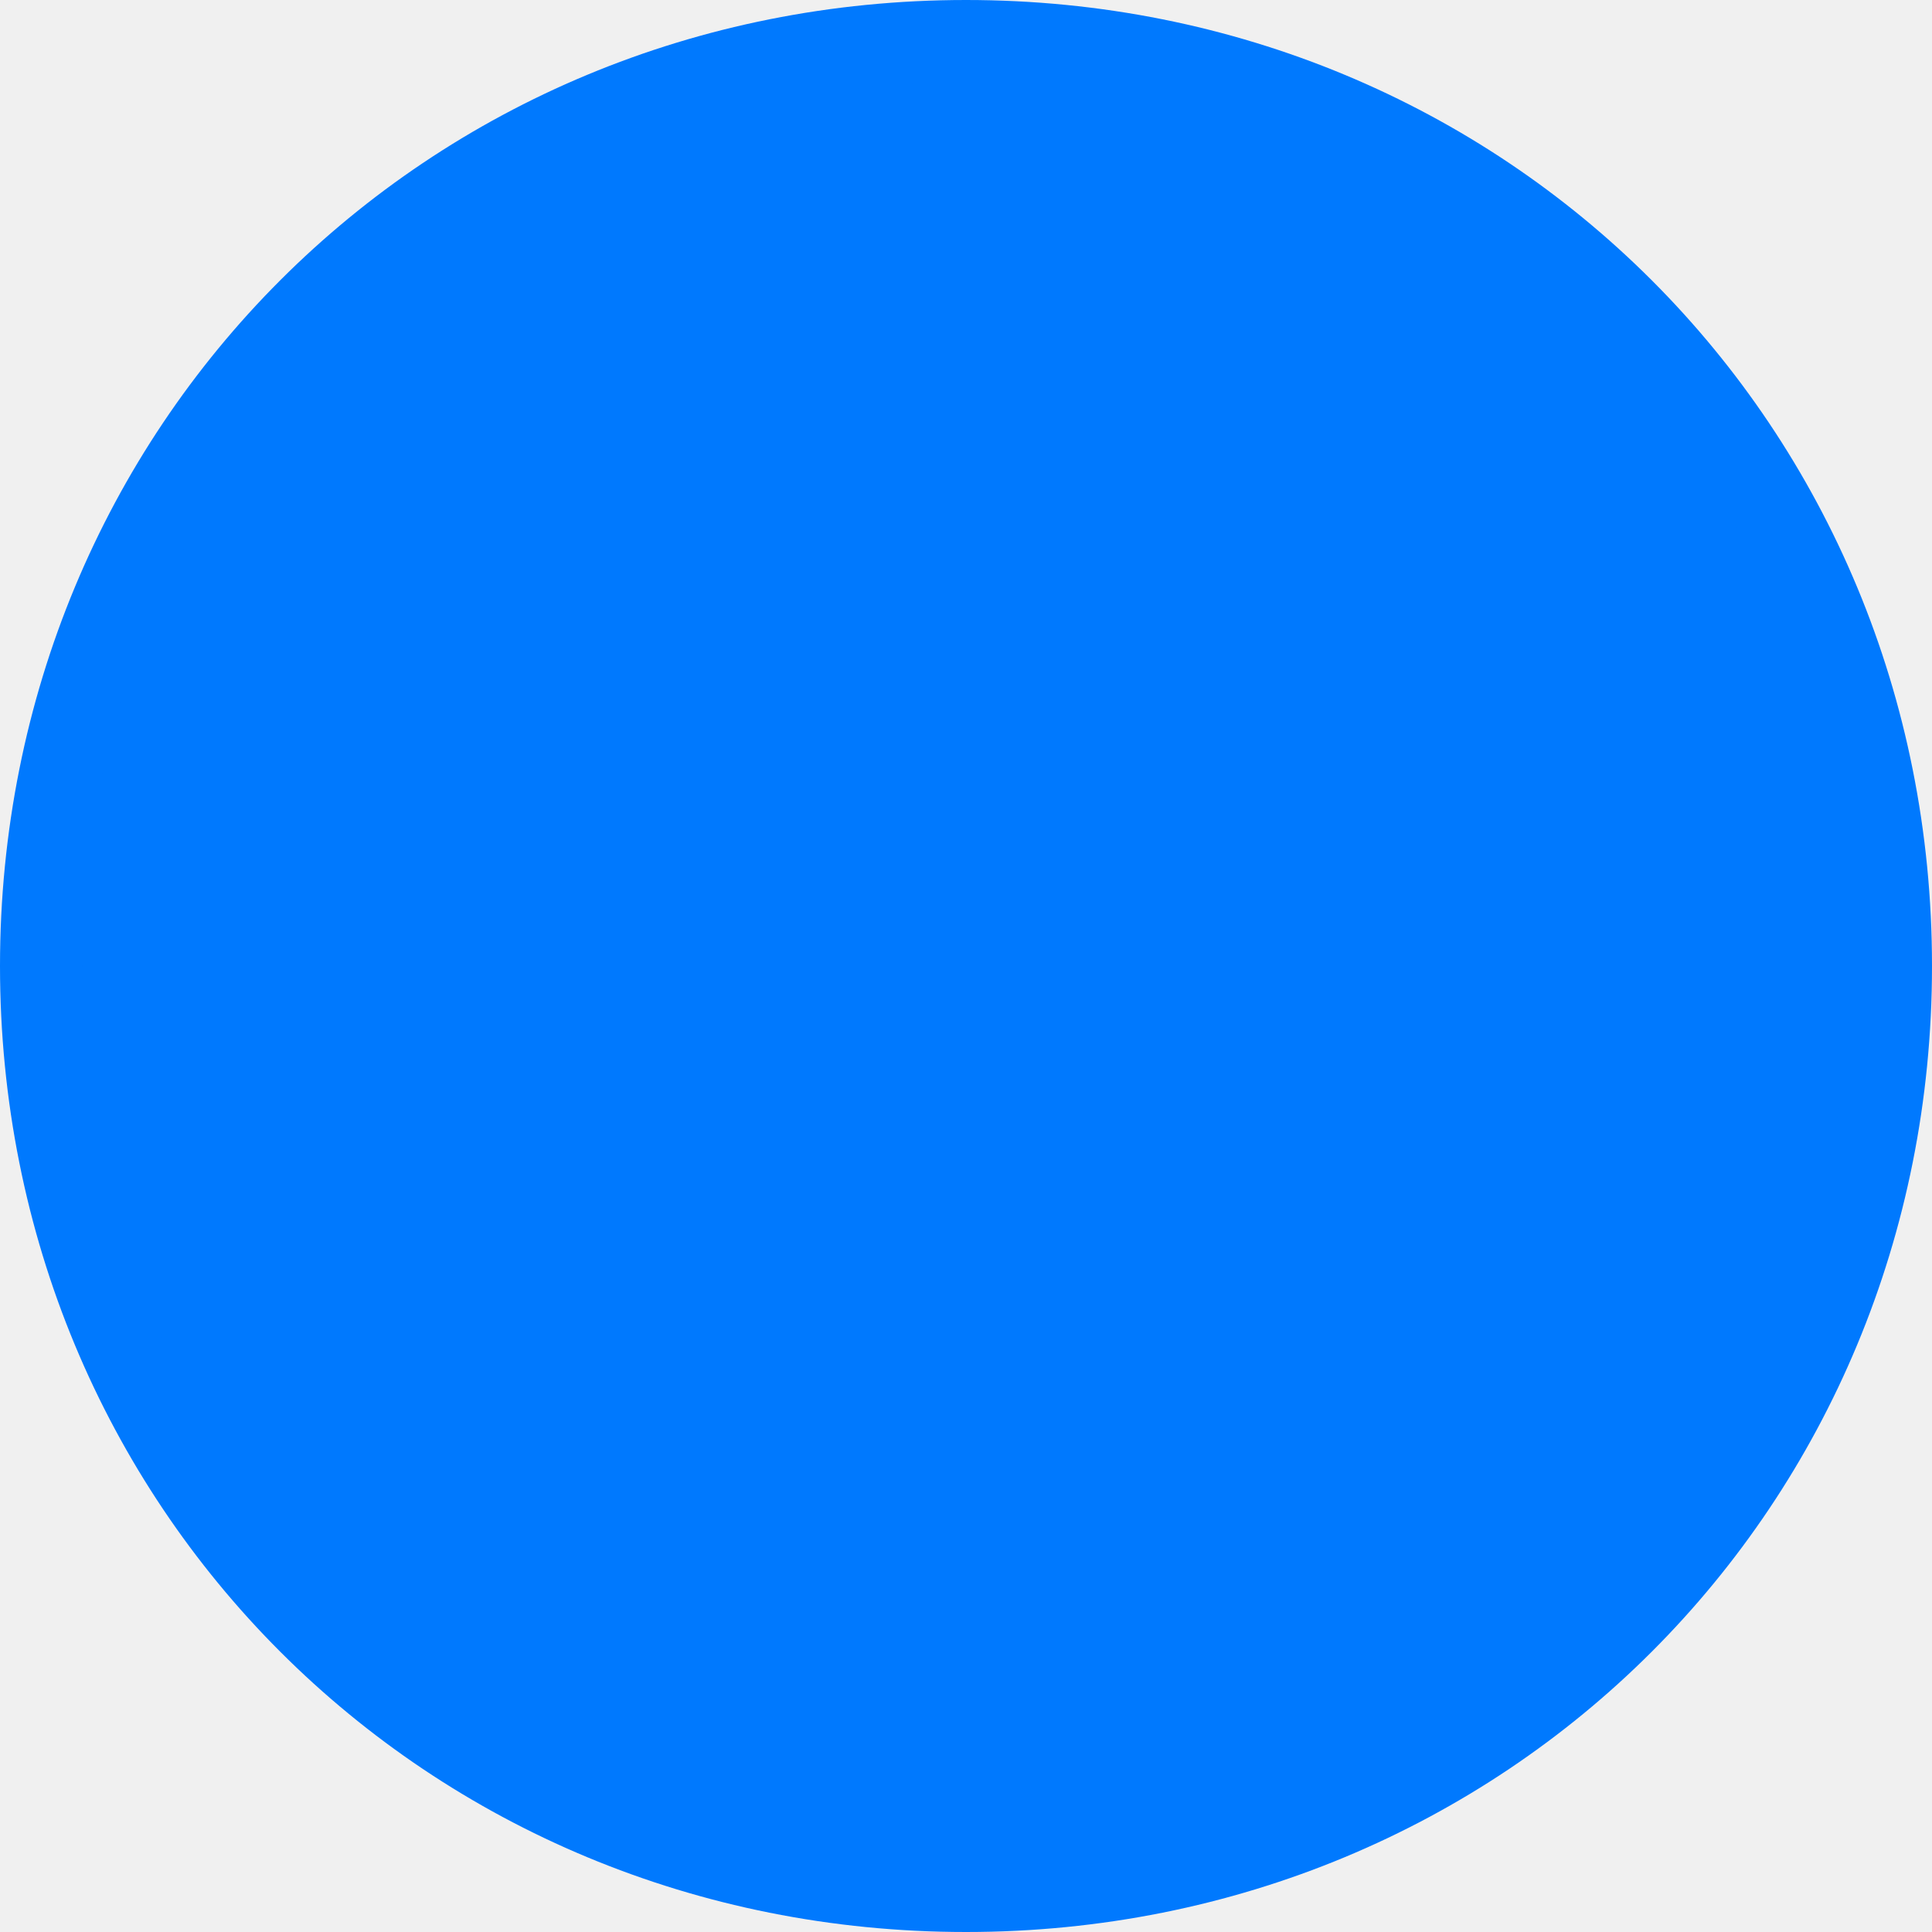
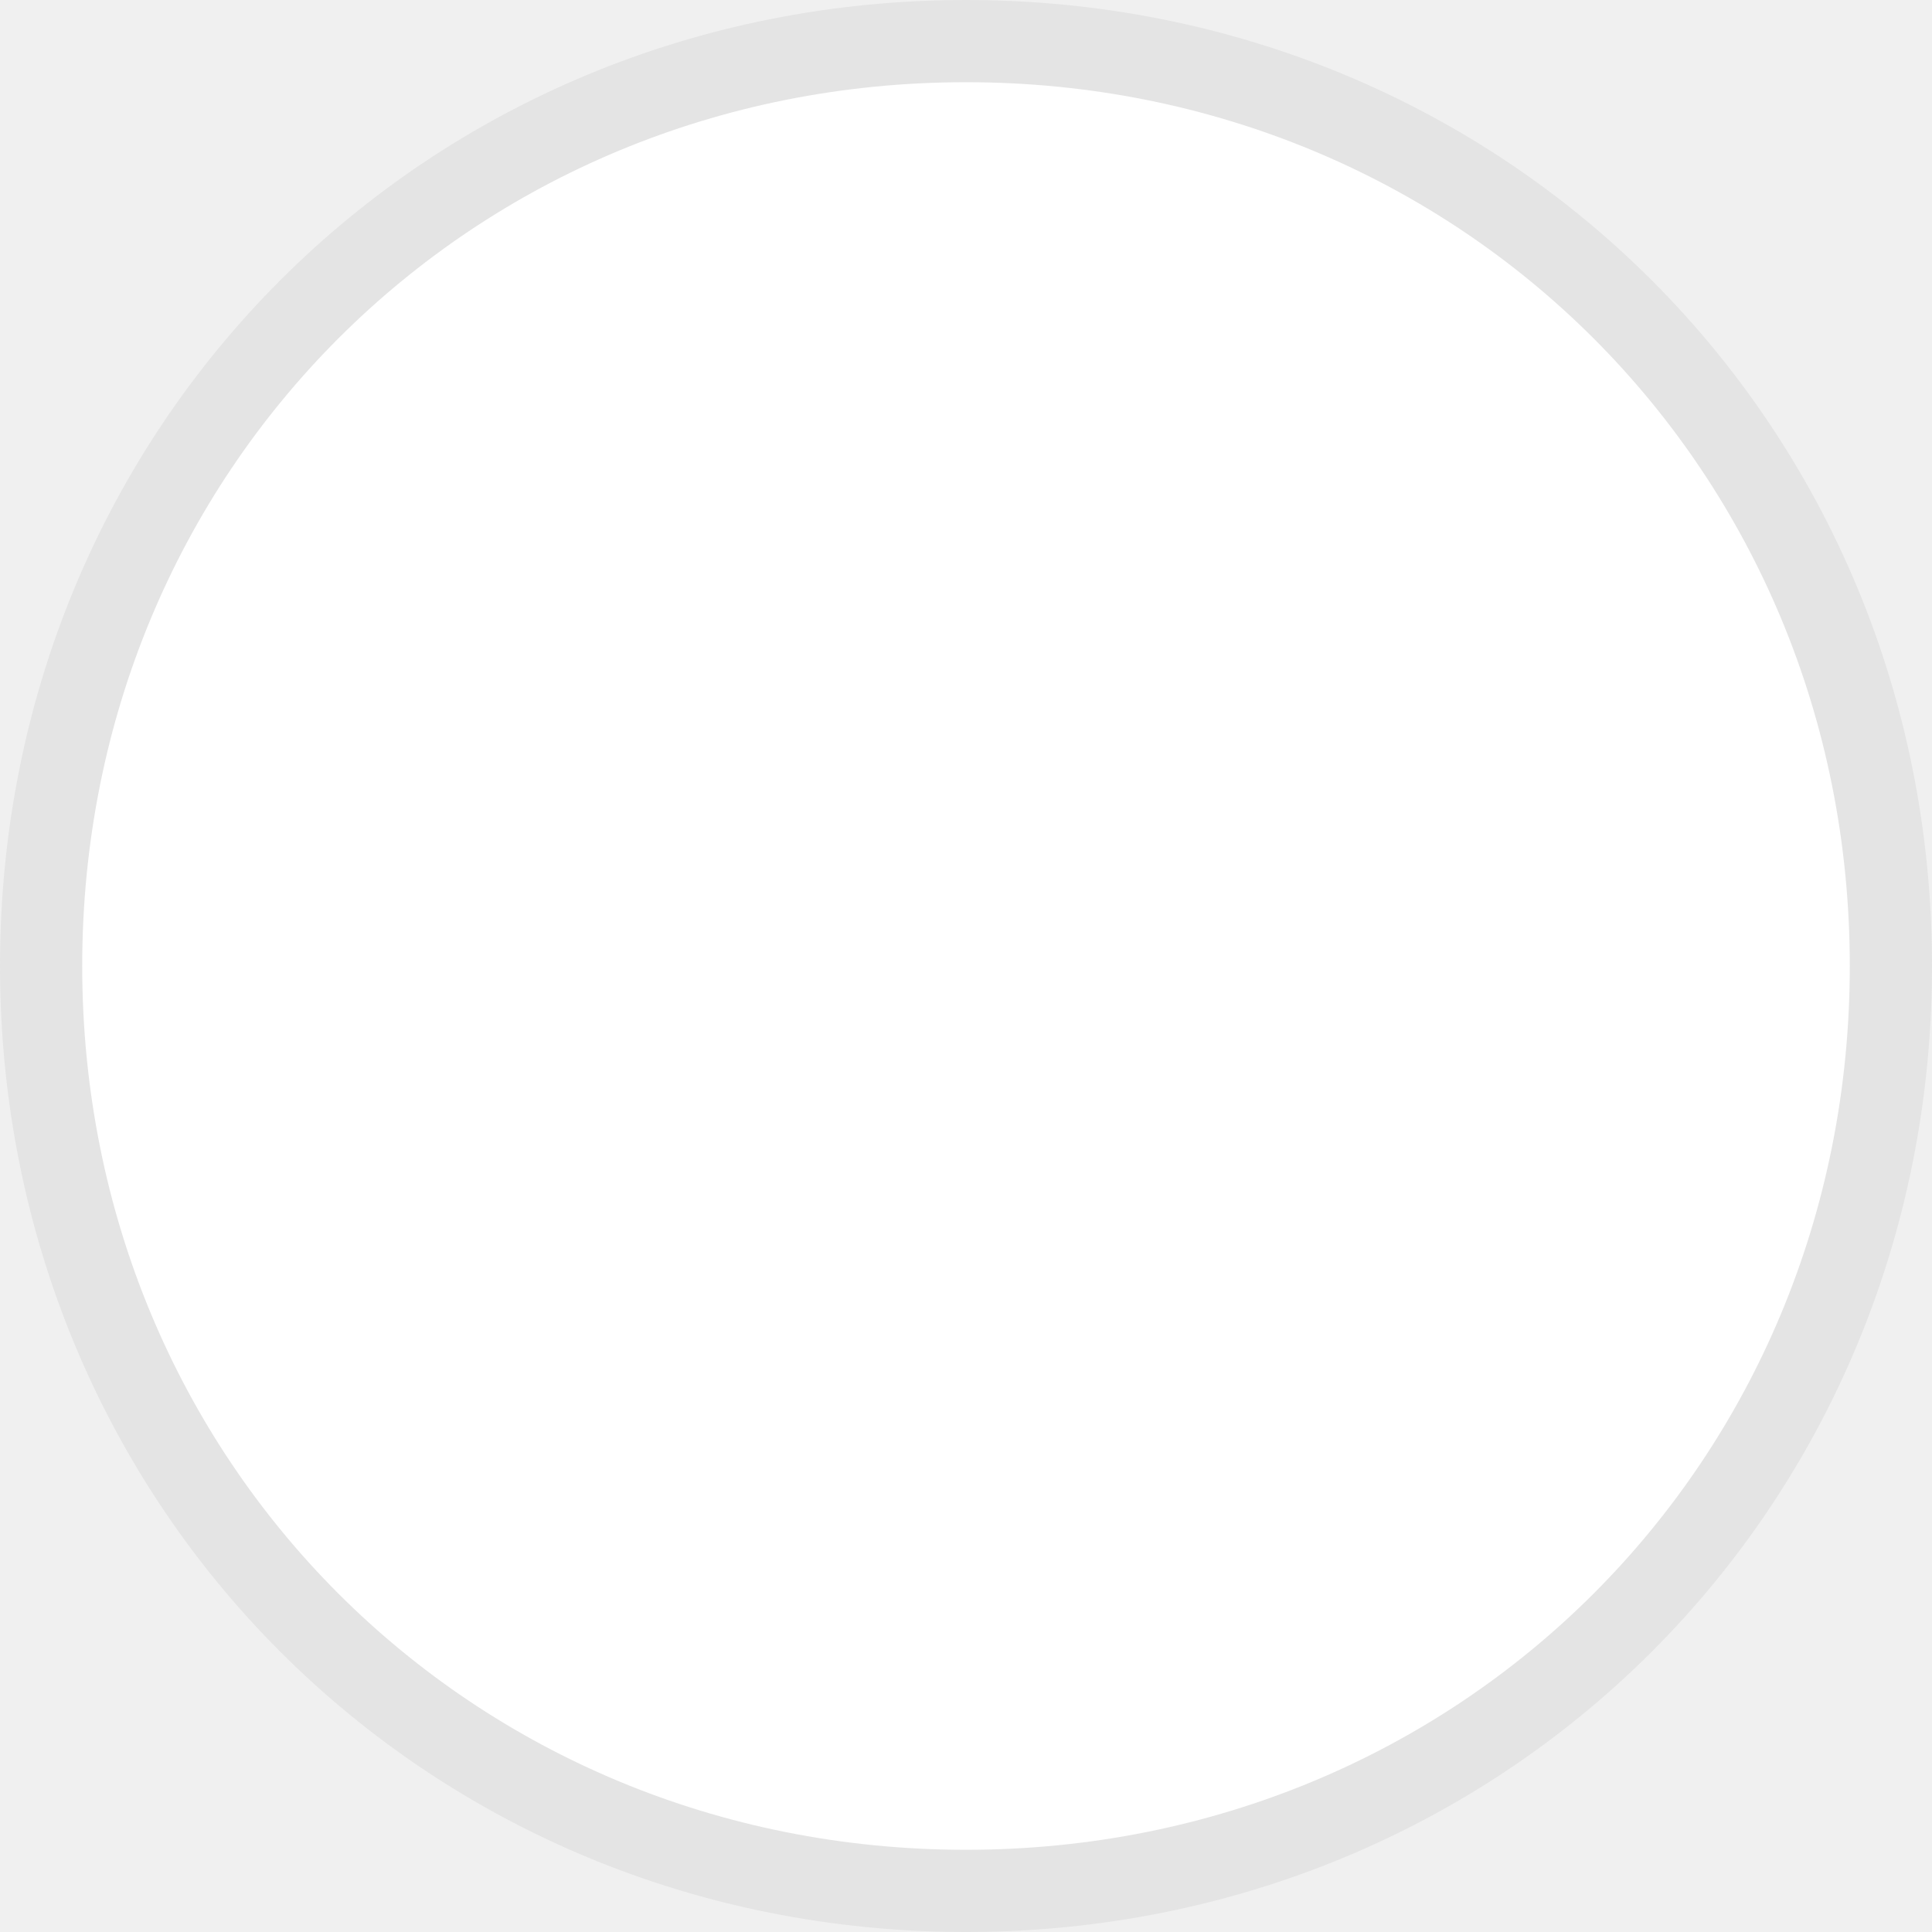
<svg xmlns="http://www.w3.org/2000/svg" version="1.1" width="47px" height="47px">
-   <g transform="matrix(1 0 0 1 -74 -72 )">
-     <path d="M 97.5 73  C 110.1 73  120 82.9  120 95.5  C 120 108.1  110.1 118  97.5 118  C 84.9 118  75 108.1  75 95.5  C 75 82.9  84.9 73  97.5 73  Z " fill-rule="nonzero" fill="#0079fe" stroke="none" />
-     <path d="M 97.5 73  C 110.1 73  120 82.9  120 95.5  C 120 108.1  110.1 118  97.5 118  C 84.9 118  75 108.1  75 95.5  C 75 82.9  84.9 73  97.5 73  Z " stroke-width="2" stroke="#0079fe" fill="none" />
+   <g transform="matrix(1 0 0 1 -1007 -72 )">
+     <path d="M 1030.5 73  C 1043.1 73  1053 82.9  1053 95.5  C 1053 108.1  1043.1 118  1030.5 118  C 1017.9 118  1008 108.1  1008 95.5  C 1008 82.9  1017.9 73  1030.5 73  Z " fill-rule="nonzero" fill="#ffffff" stroke="none" />
+     <path d="M 1030.5 73  C 1043.1 73  1053 82.9  1053 95.5  C 1053 108.1  1043.1 118  1030.5 118  C 1017.9 118  1008 108.1  1008 95.5  C 1008 82.9  1017.9 73  1030.5 73  Z " stroke-width="2" stroke="#e4e4e4" fill="none" />
  </g>
</svg>
